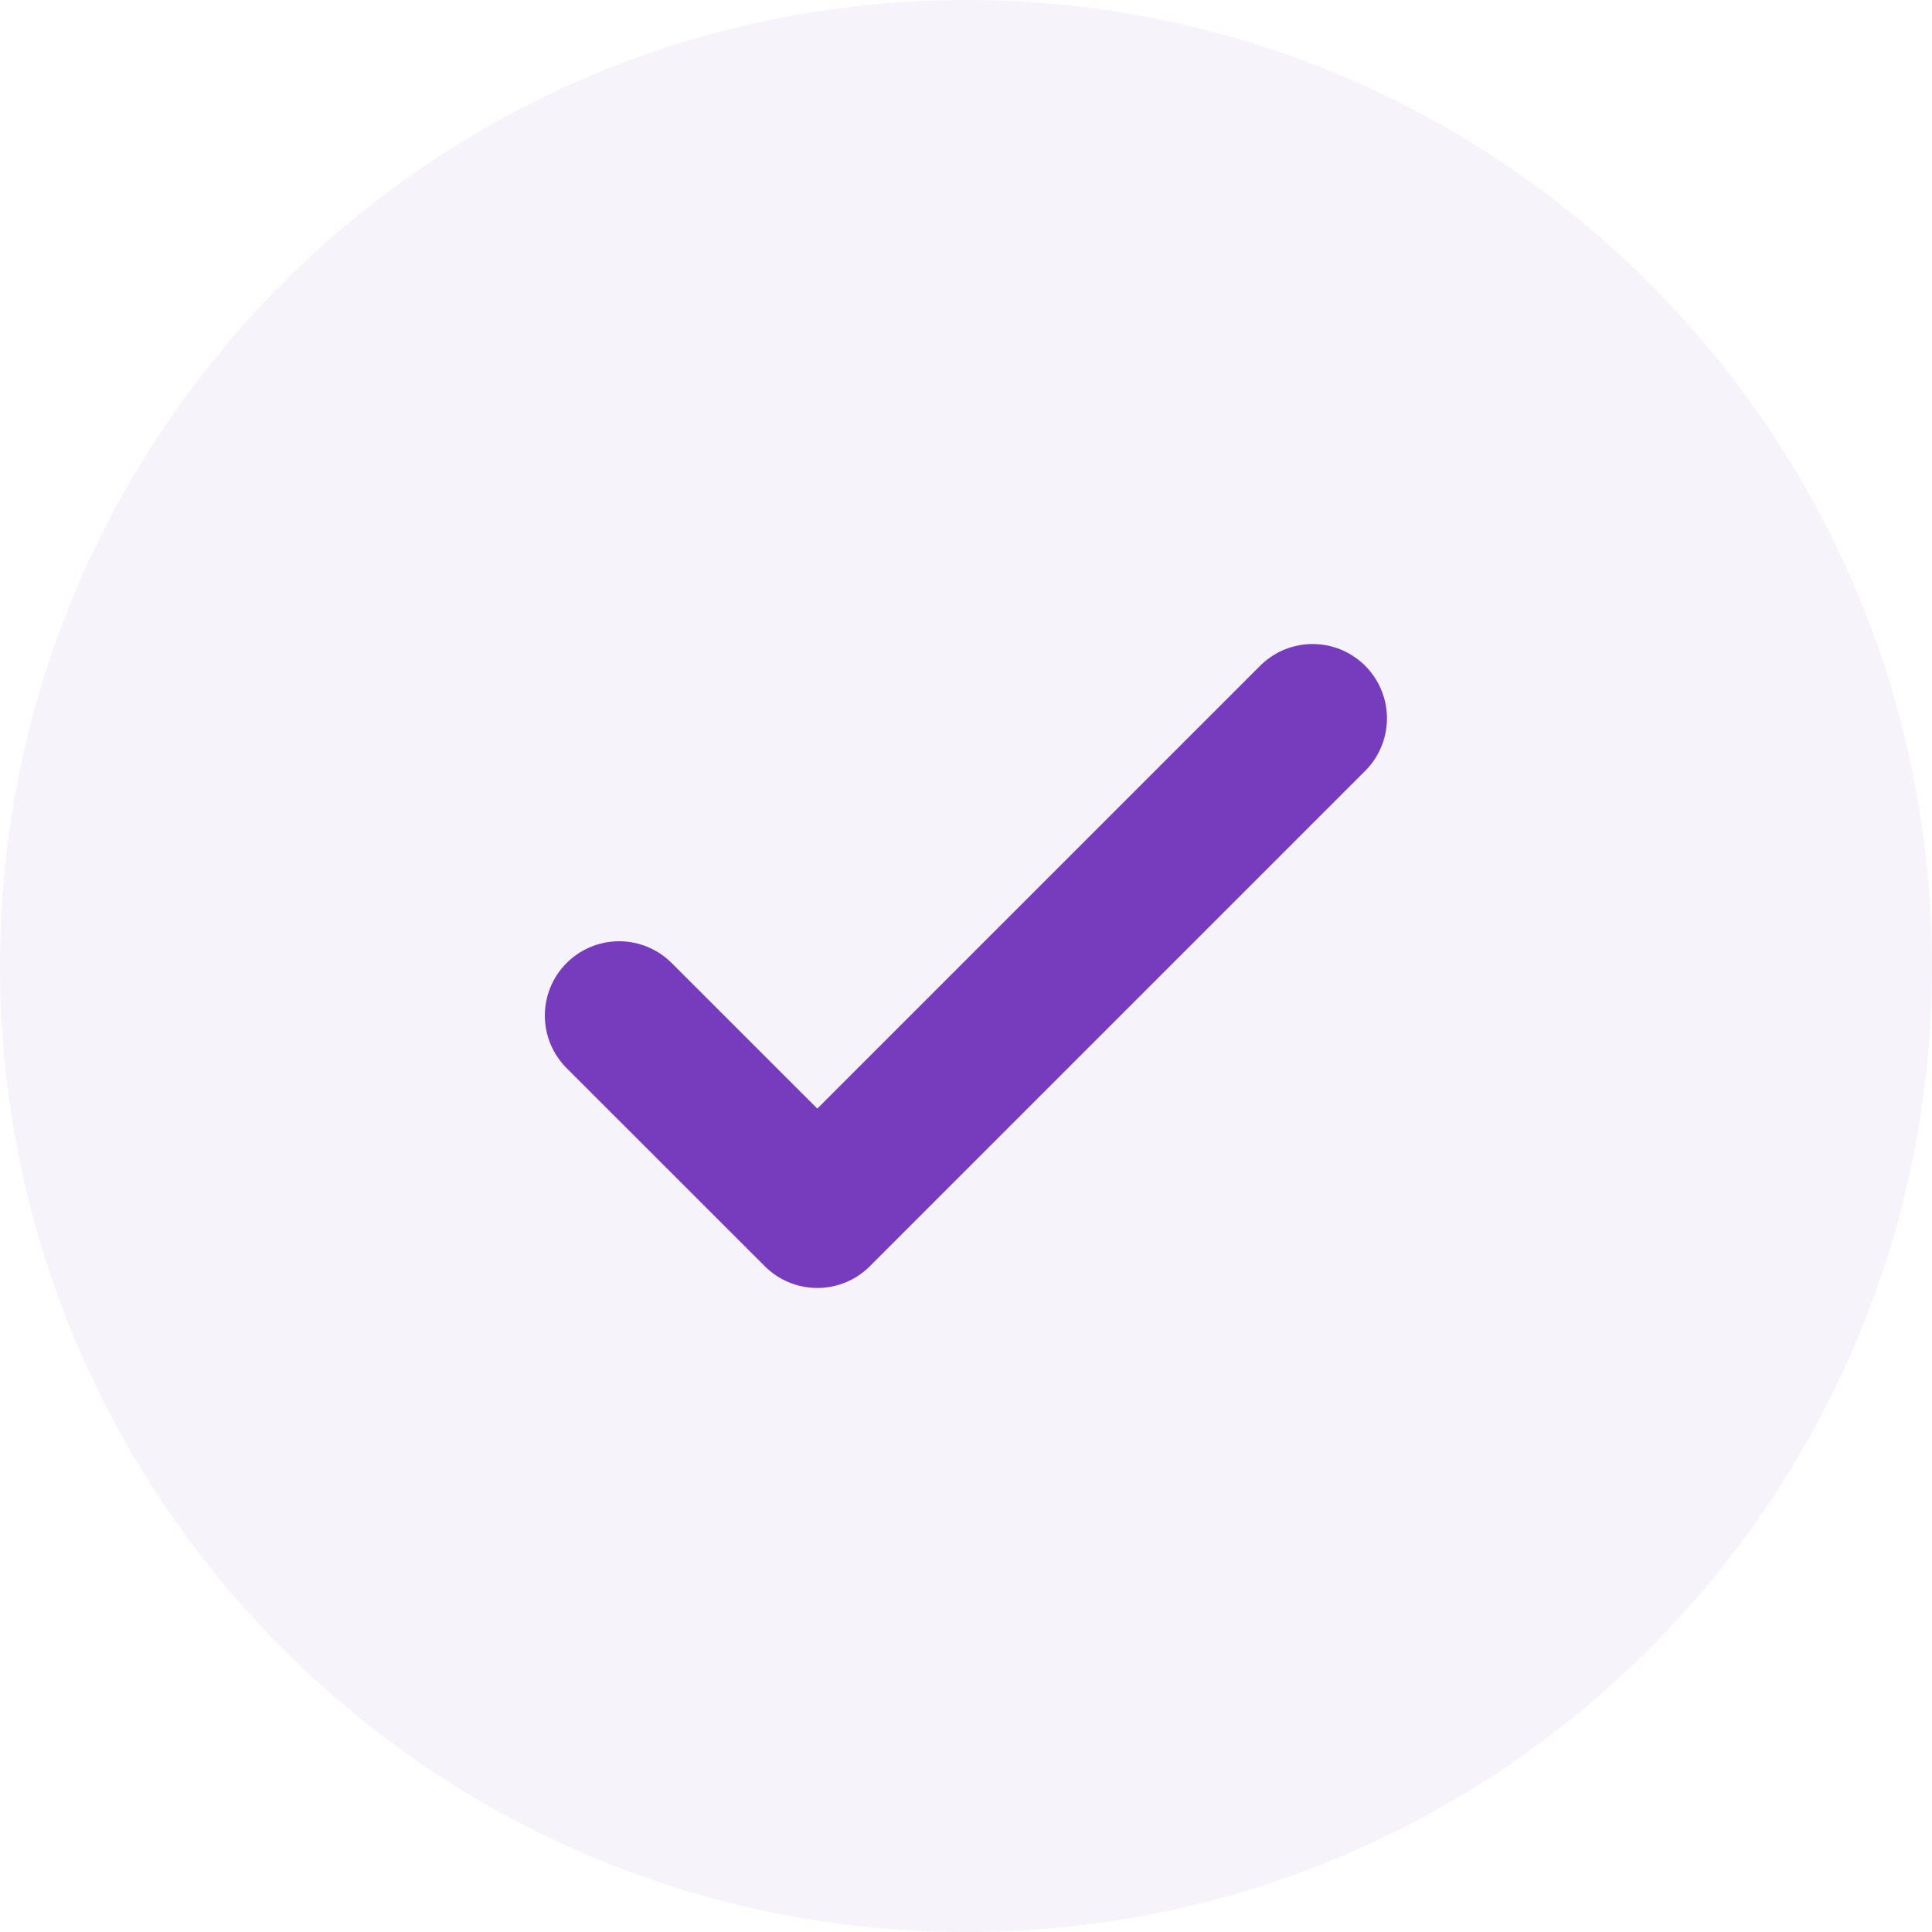
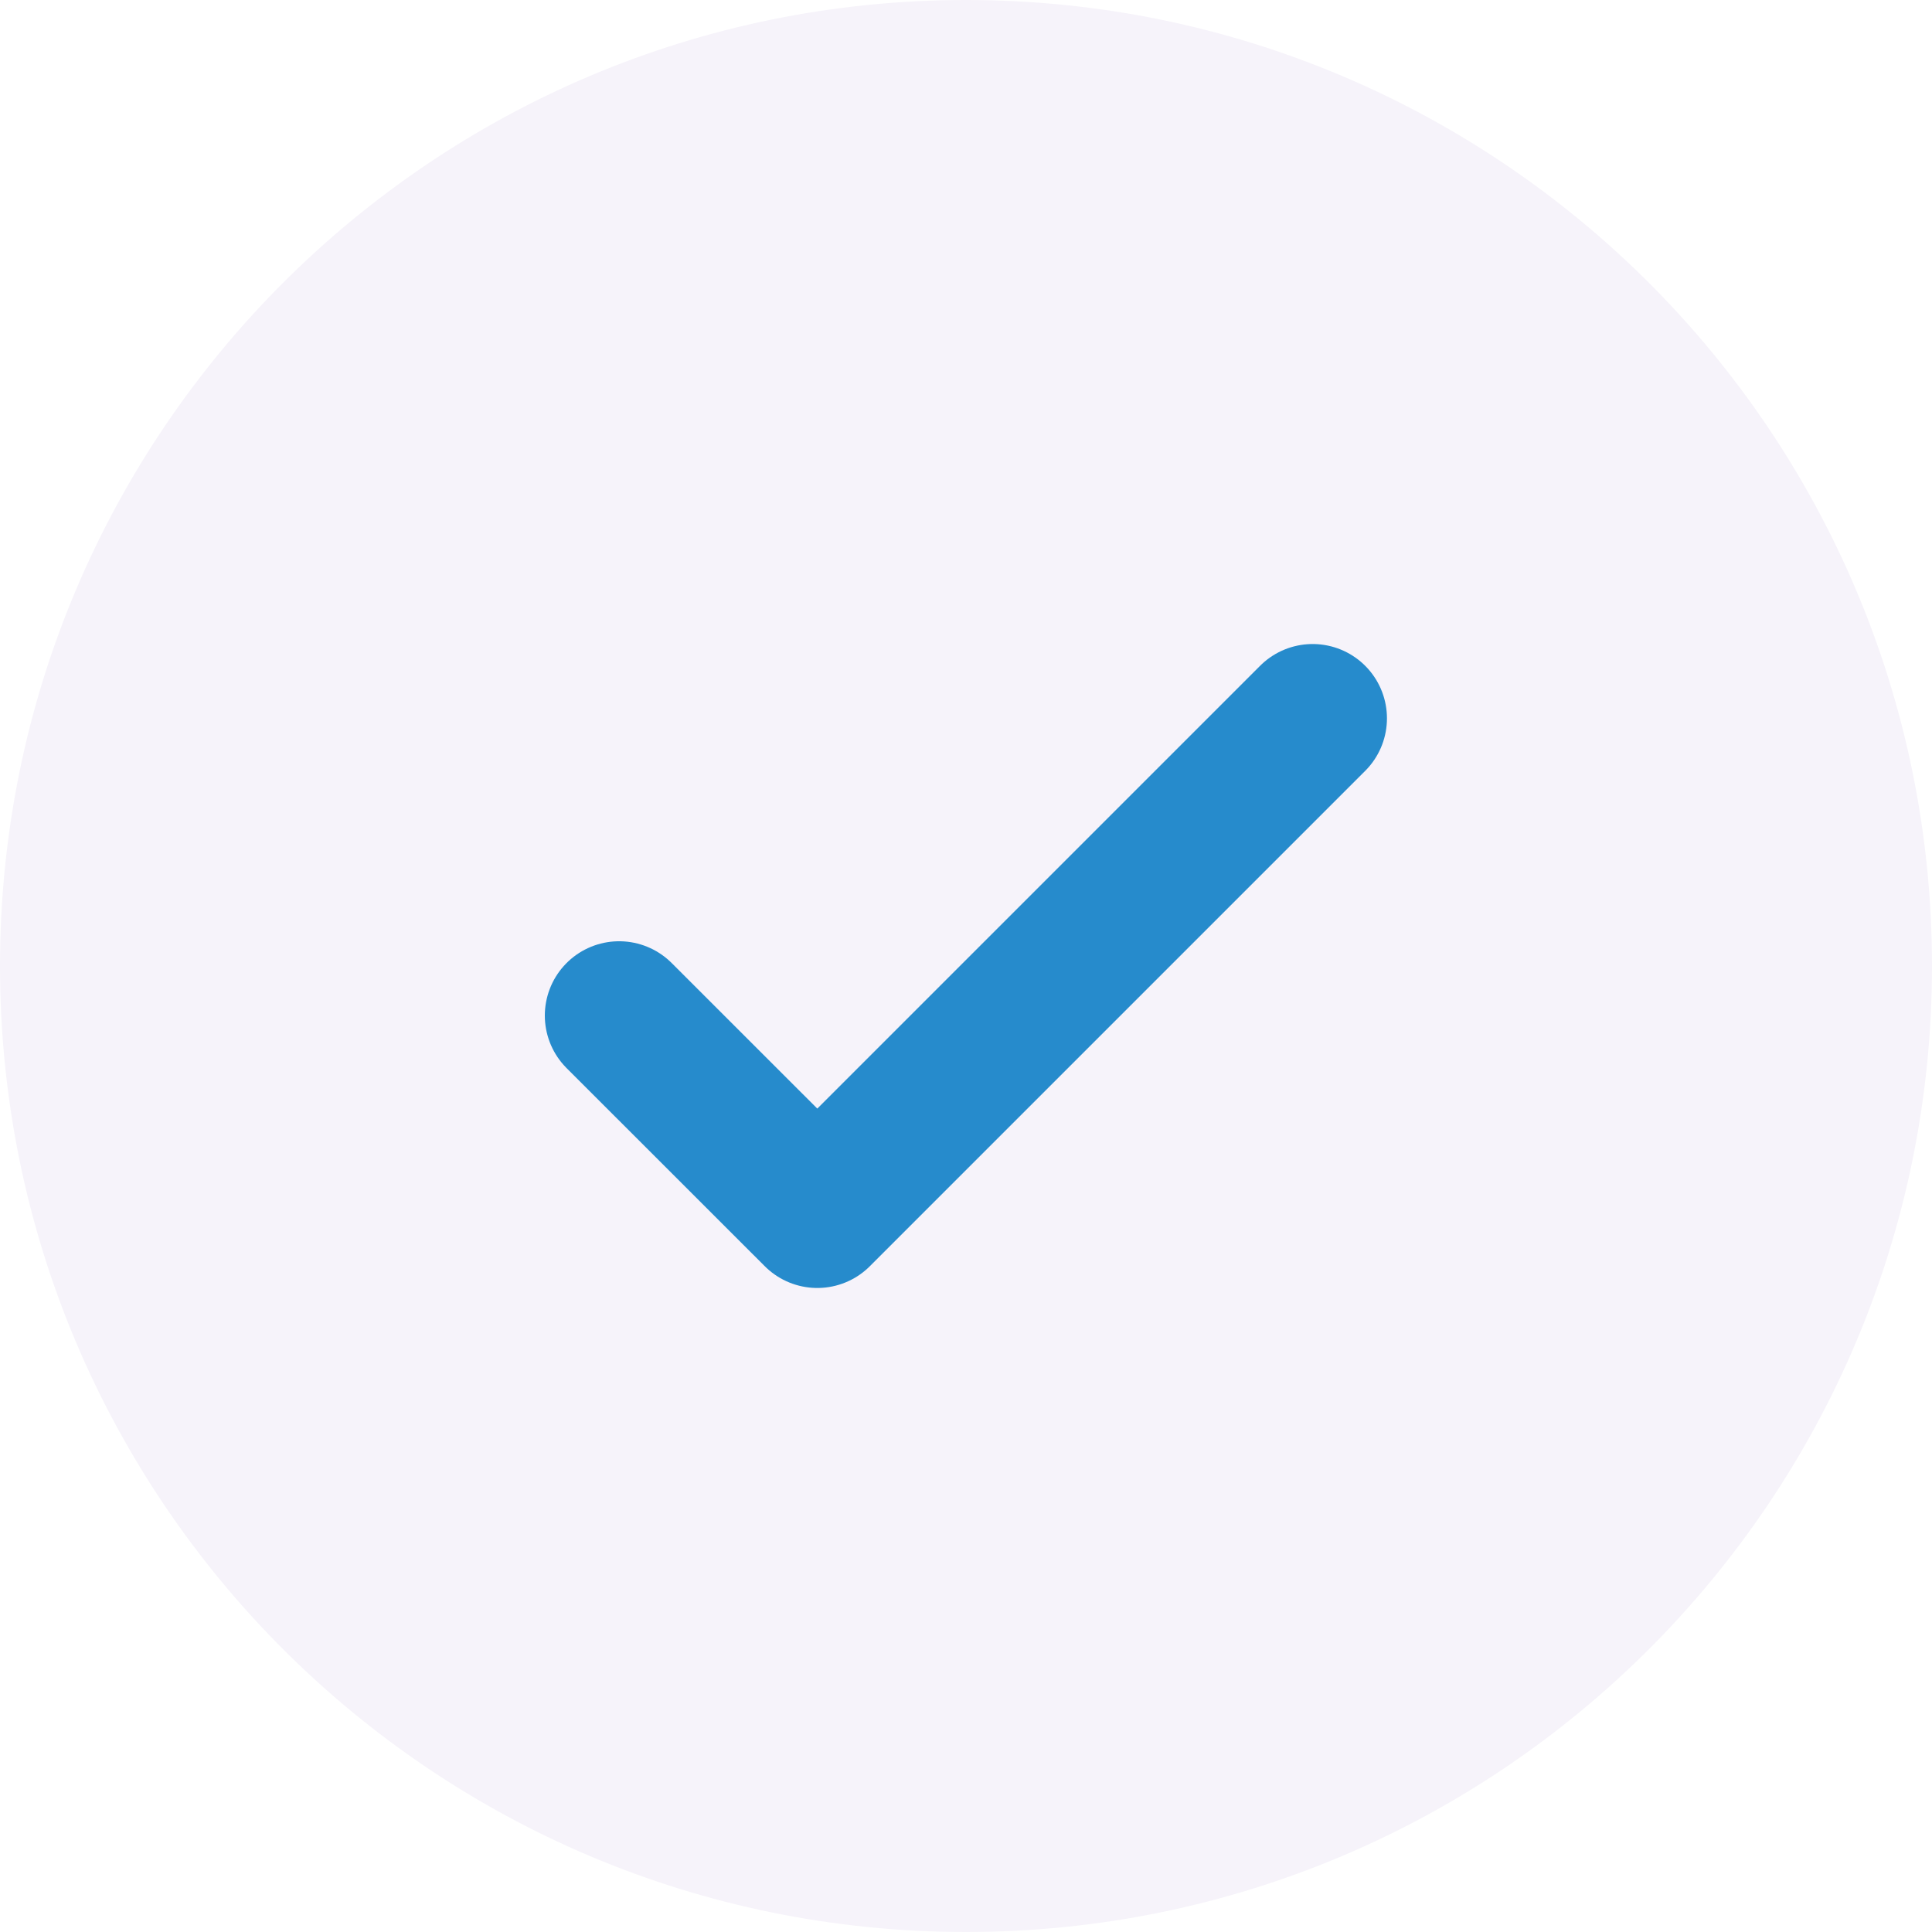
<svg xmlns="http://www.w3.org/2000/svg" width="26" height="26" viewBox="0 0 26 26" fill="none">
  <circle cx="13" cy="13" r="13" fill="#F6F3FA" />
-   <path d="M8.332 13.667L10.999 16.333L17.665 9.667" stroke="#773CBE" stroke-width="2" stroke-linecap="round" stroke-linejoin="round" />
+   <path d="M8.332 13.667L10.999 16.333L17.665 9.667" stroke="#268bcc" stroke-width="2" stroke-linecap="round" stroke-linejoin="round" />
</svg>
